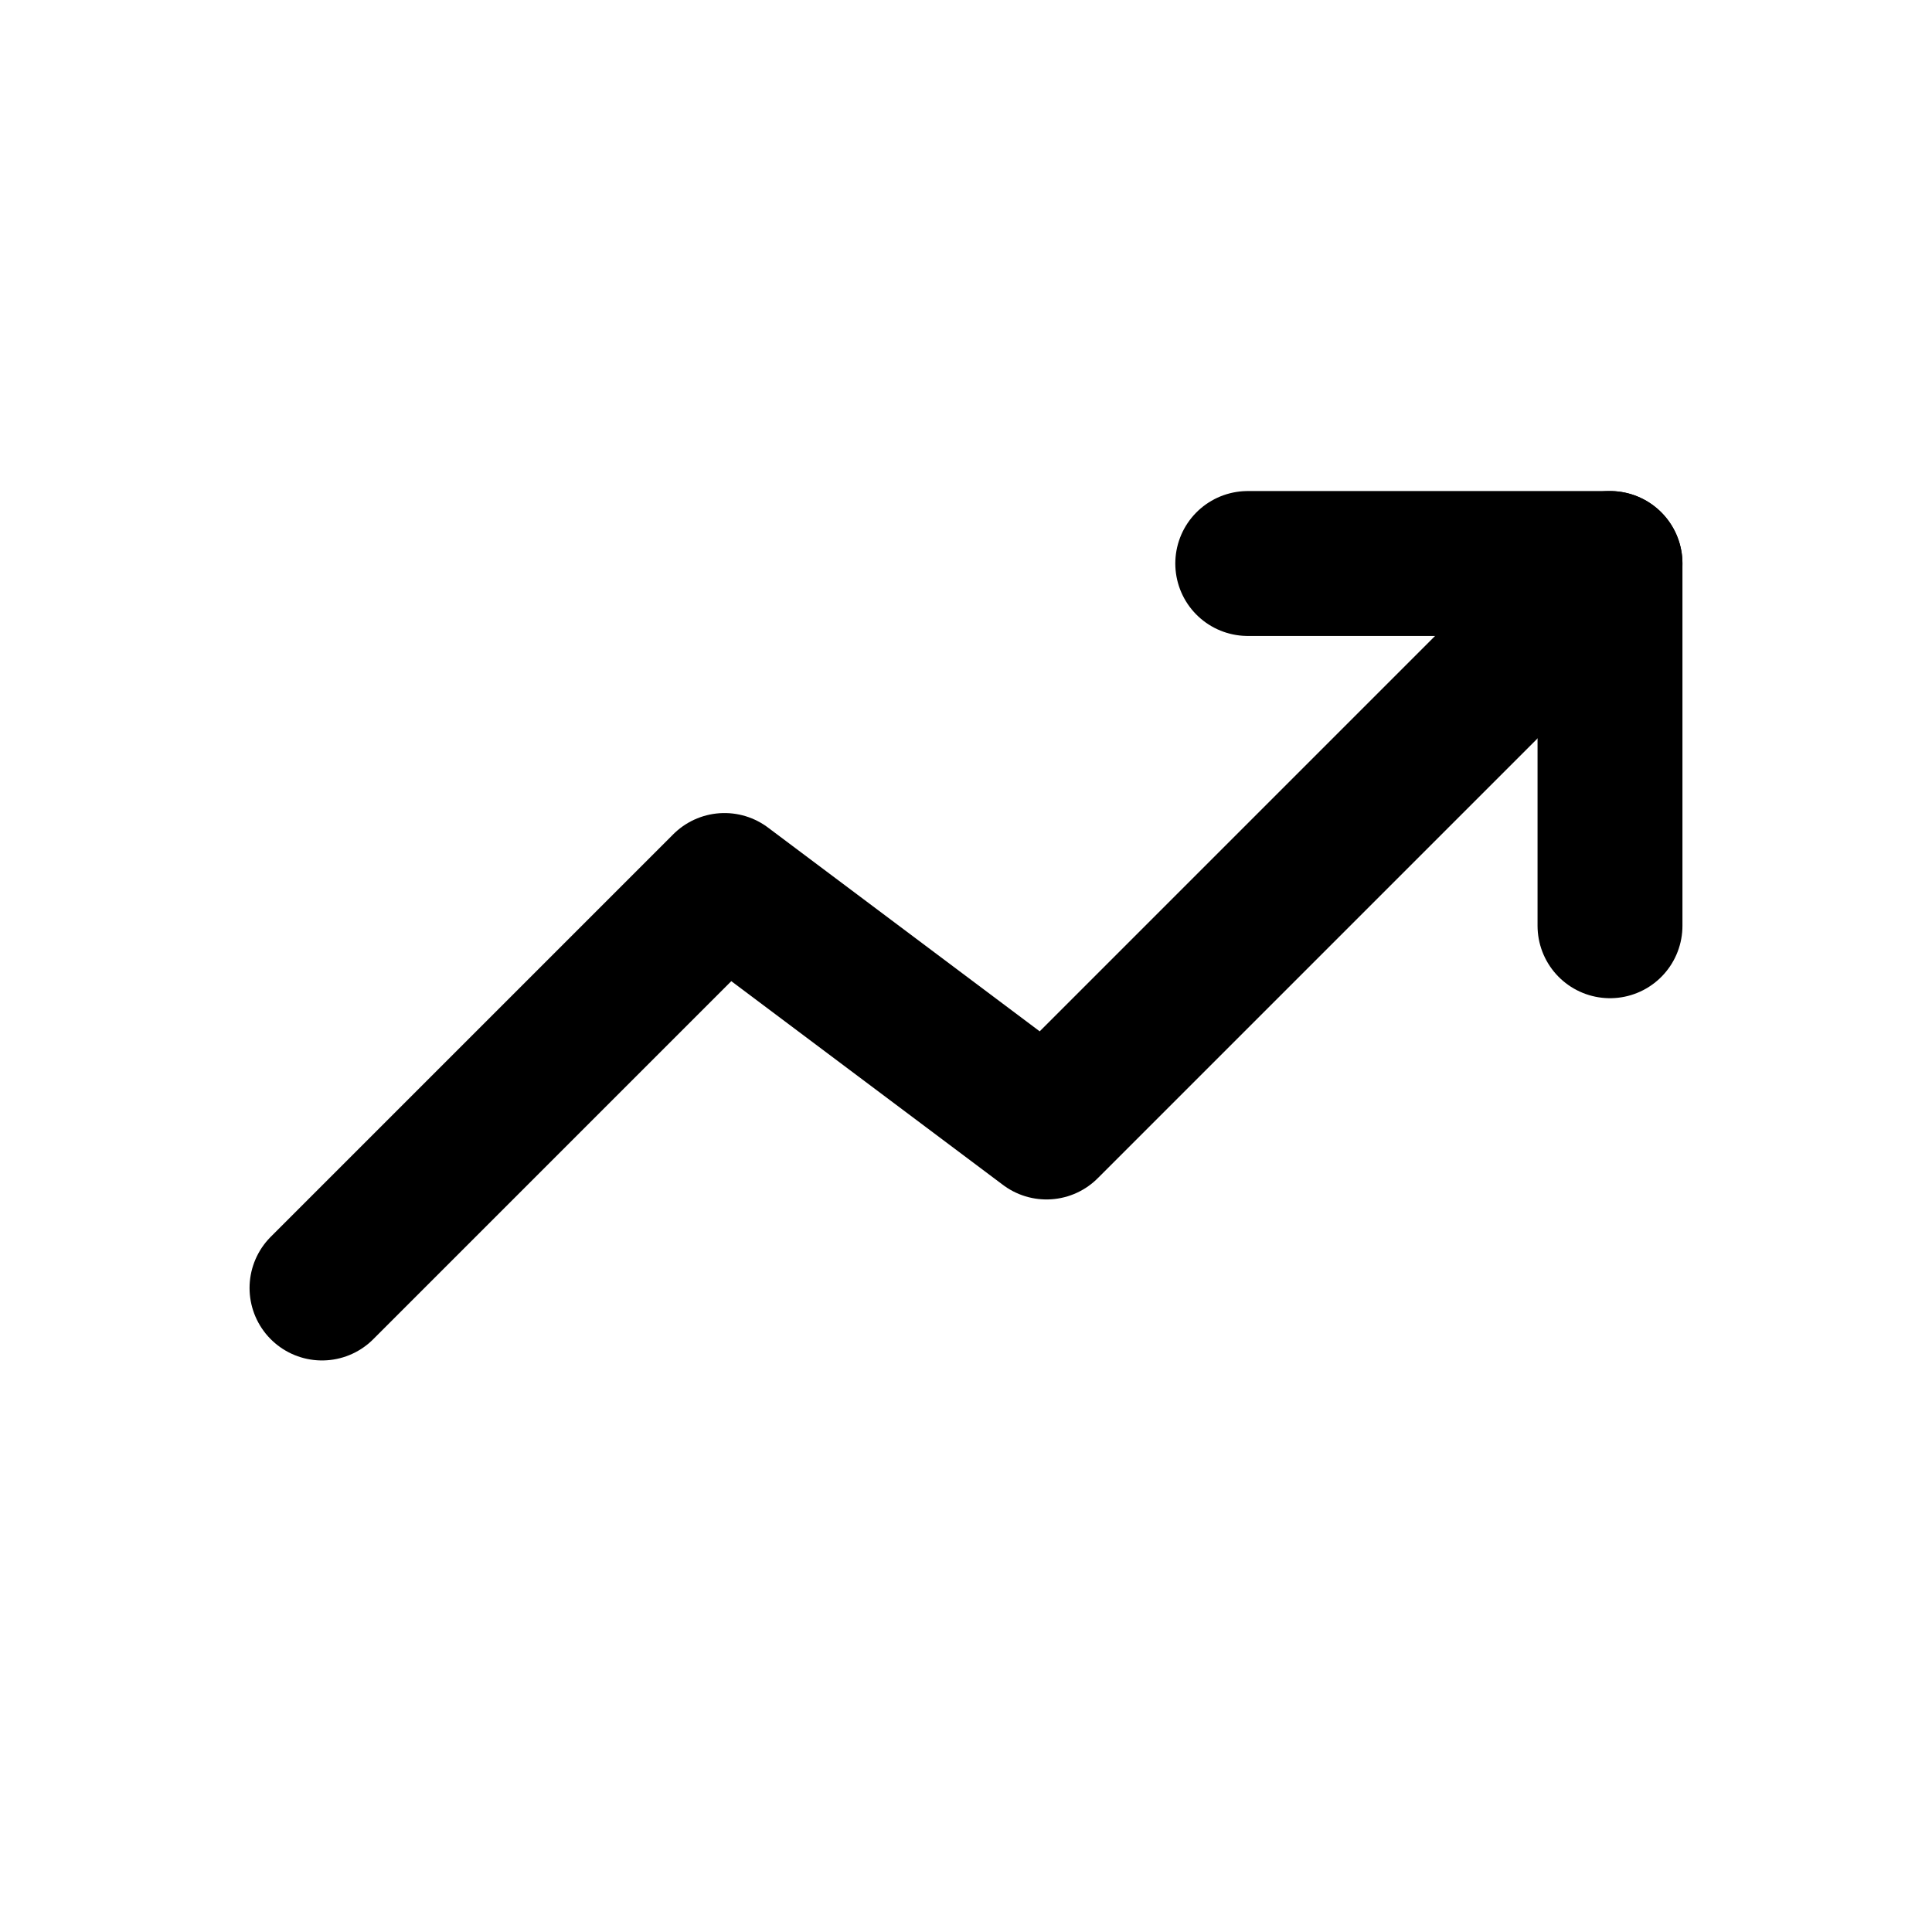
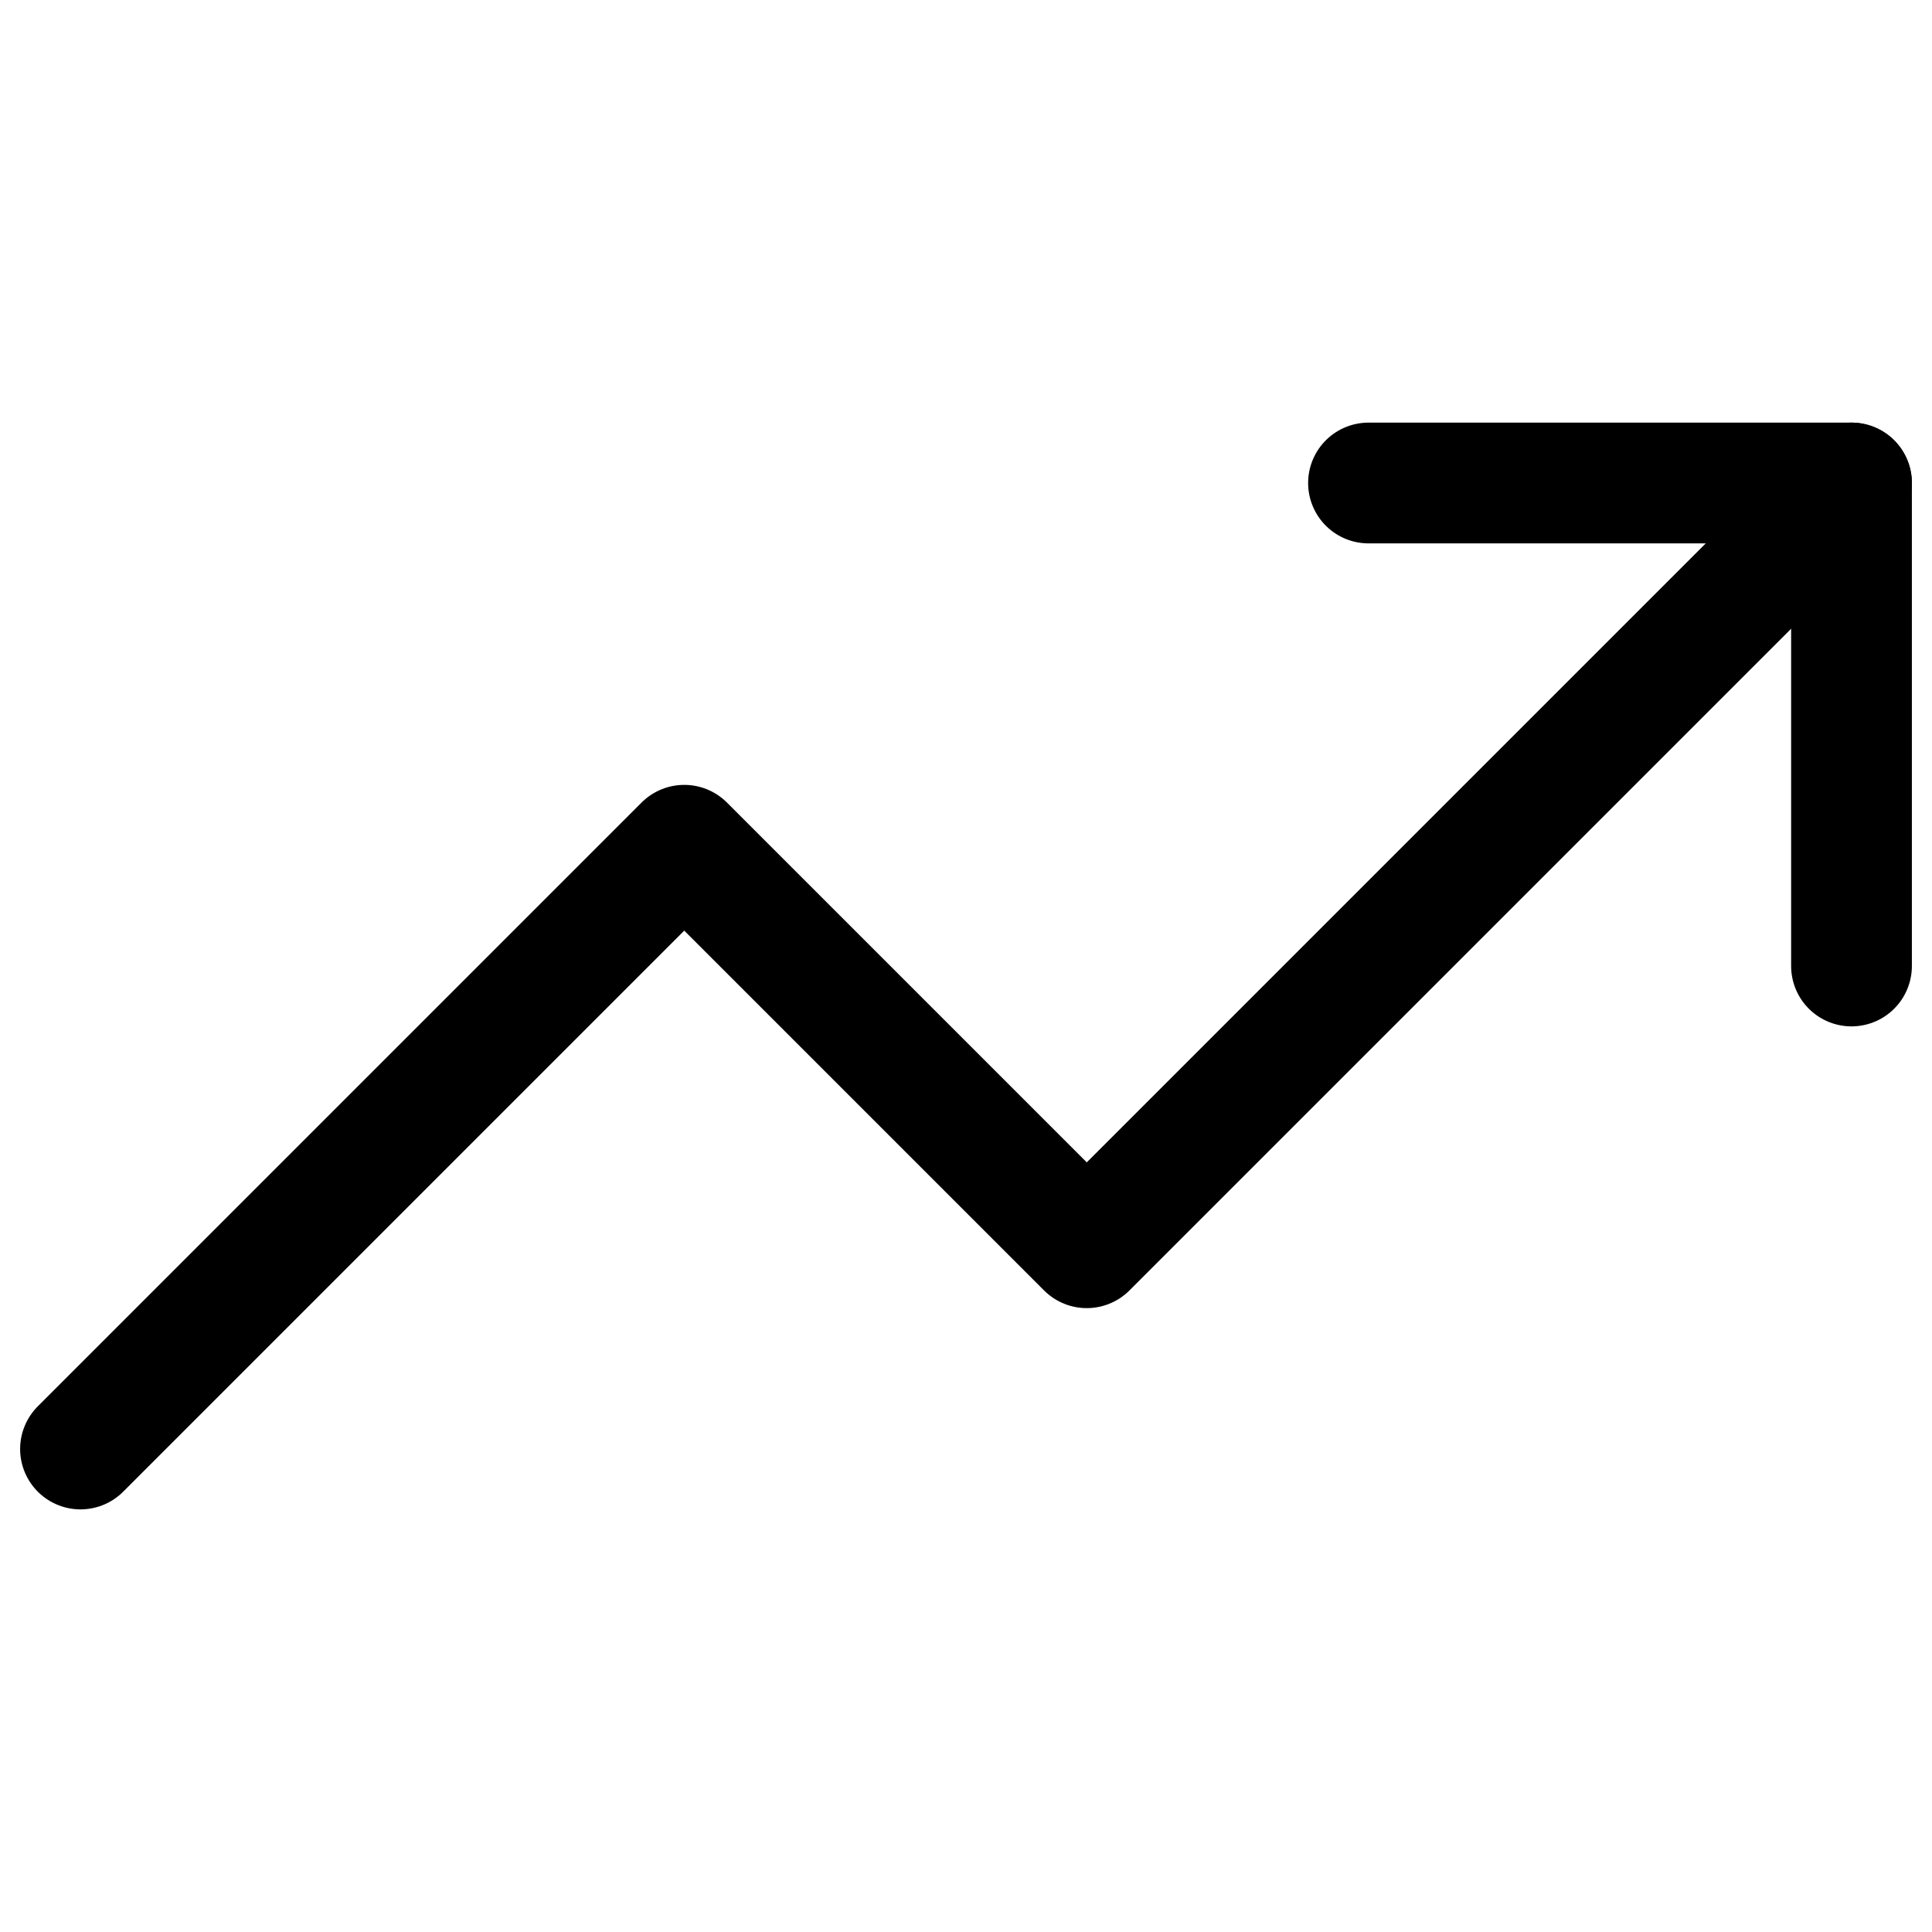
- <svg viewBox="0 0 24 24" fill="none" stroke="currentColor" stroke-width="1.8" stroke-linecap="round" stroke-linejoin="round">
-   <polyline points="4,16 9,11 13,14 20,7" />
-   <path d="M15.5 7H20v4.5" />
+ <svg viewBox="0 0 24 24" fill="none" stroke="currentColor" stroke-width="1.5" stroke-linecap="round" stroke-linejoin="round">
+   <polyline points="23 6 13.5 15.5 8.5 10.5 1 18" />
+   <polyline points="17 6 23 6 23 12" />
</svg>
